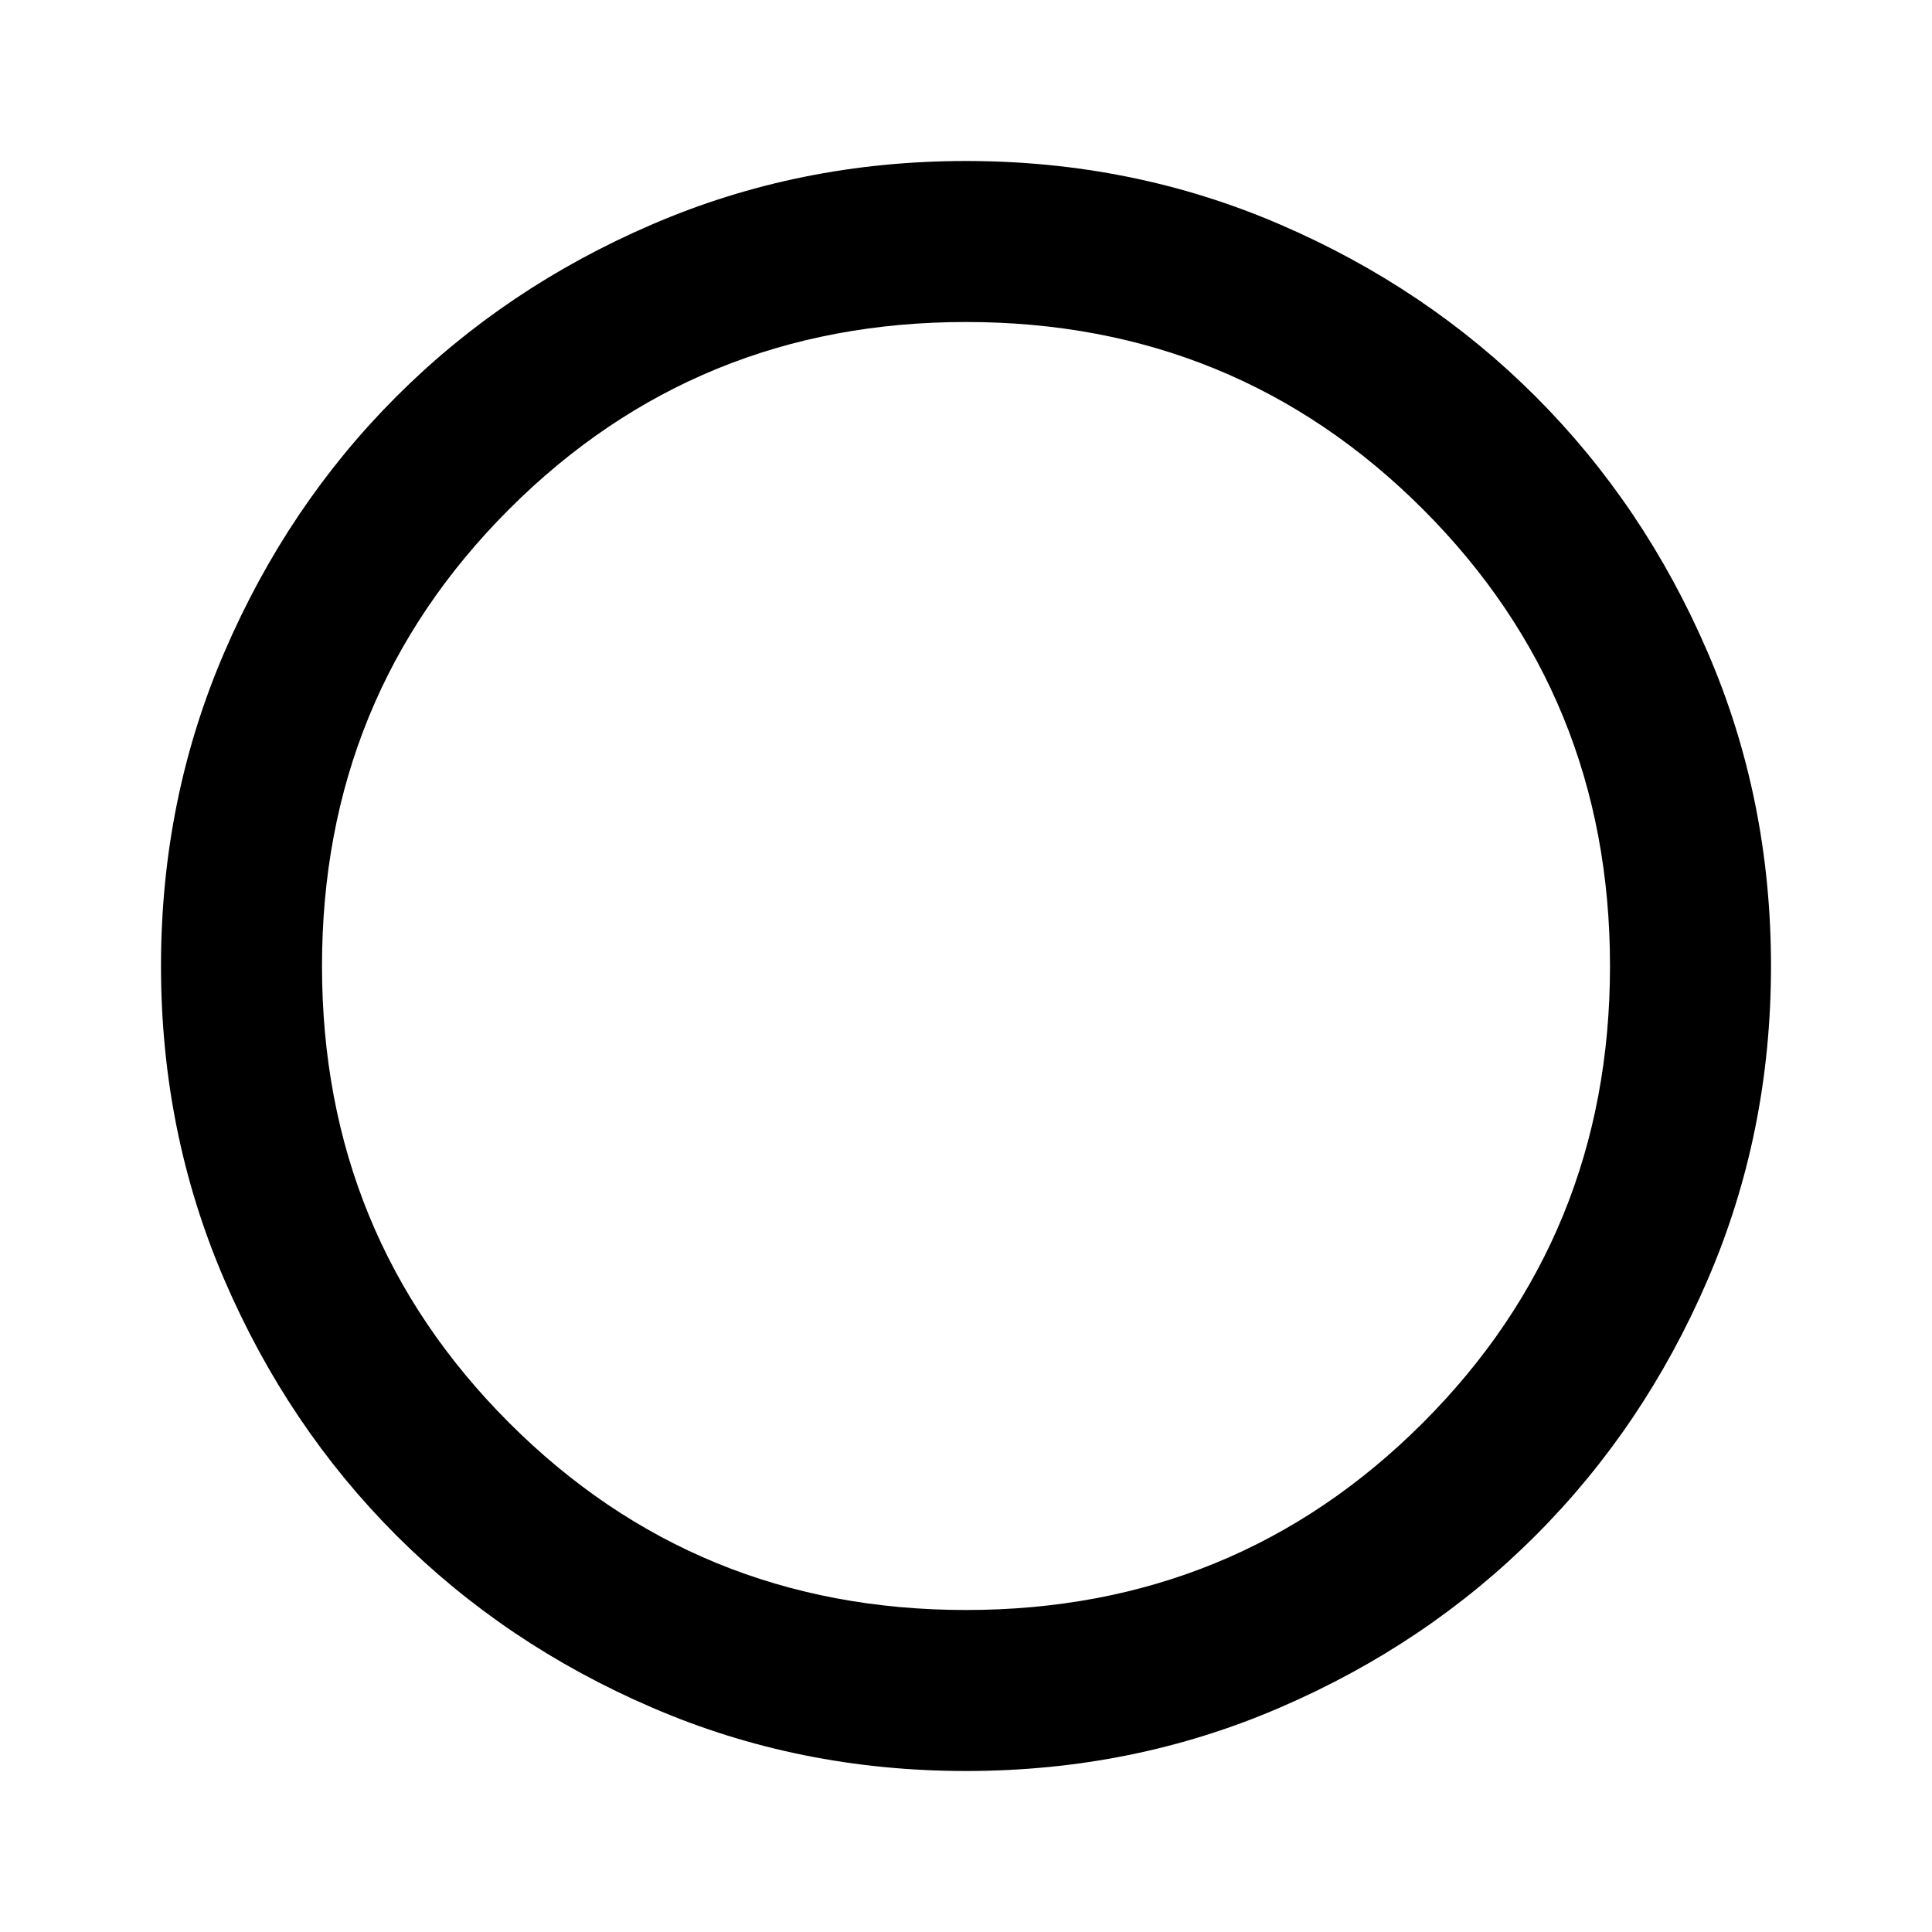
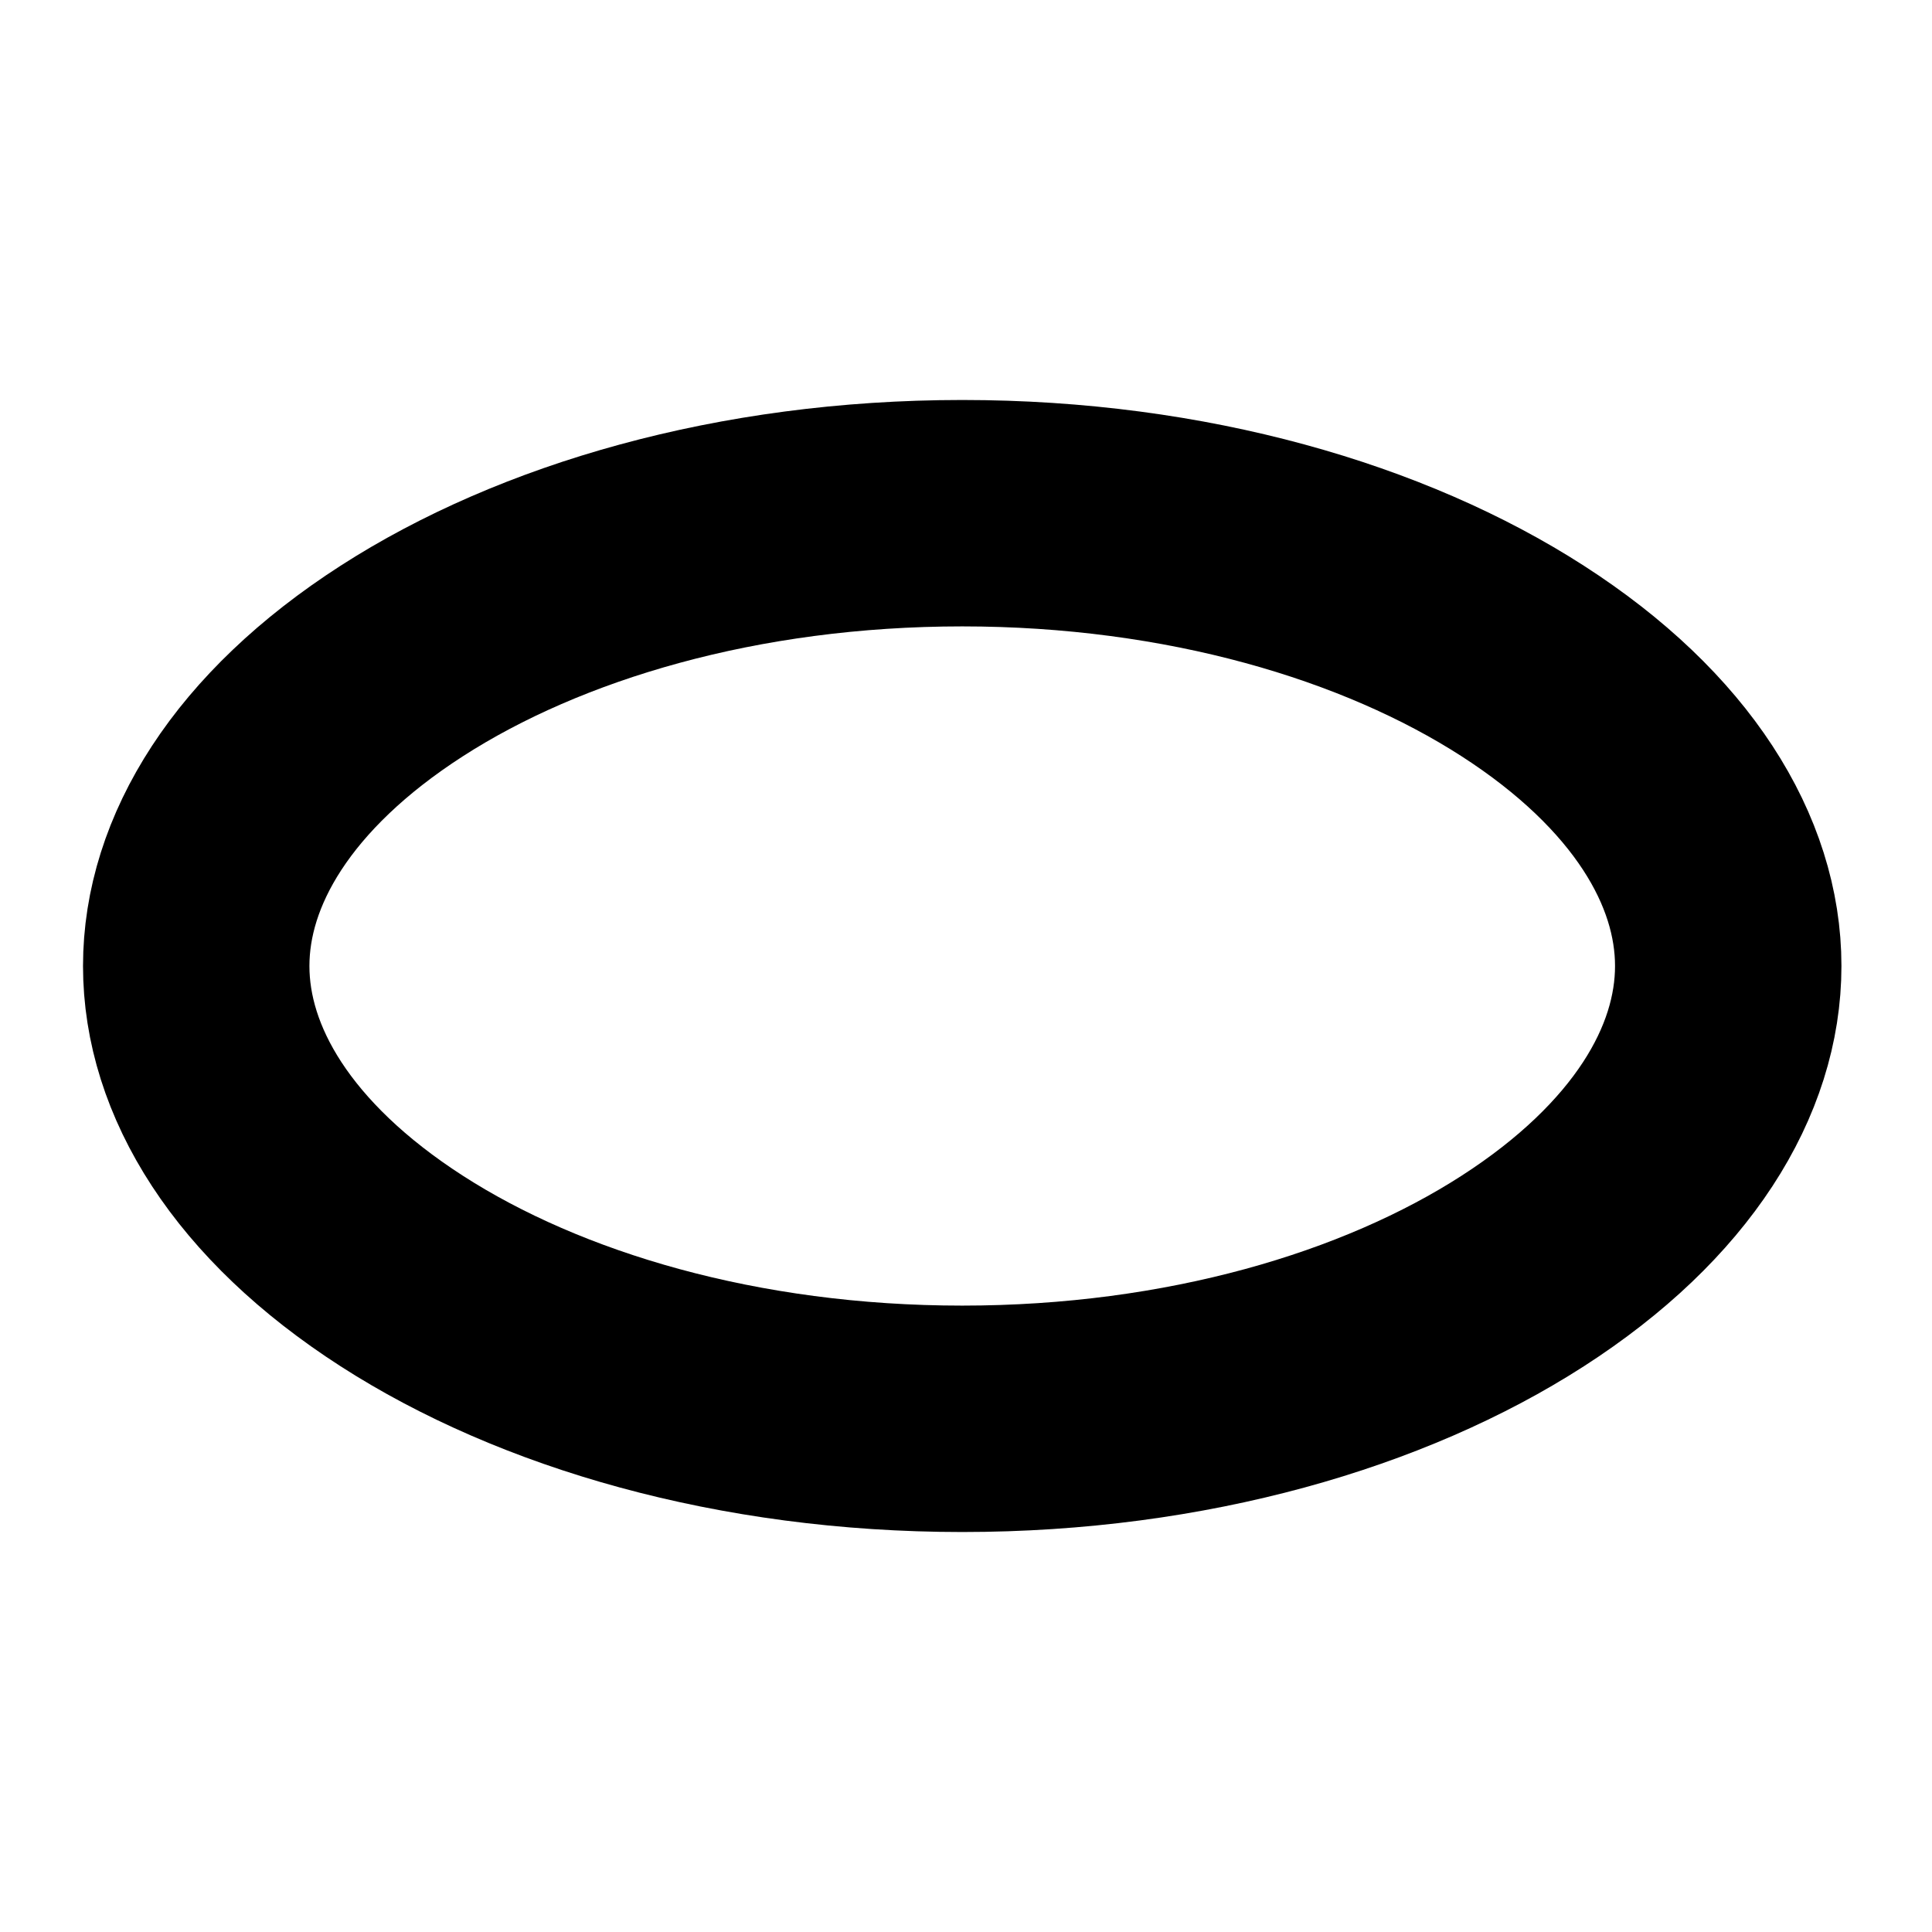
- <svg xmlns="http://www.w3.org/2000/svg" width="24" height="24" viewBox="0 0 24 24" fill="none">
+ <svg xmlns="http://www.w3.org/2000/svg" width="256" height="256" viewBox="0 0 256 256" fill="none">
  <rect x="0" y="0" width="100%" height="100%" fill="none" />
-   <path d="M12 22C10.617 22 9.317 21.738 8.1 21.212C6.883 20.688 5.825 19.975 4.925 19.075C4.025 18.175 3.312 17.117 2.788 15.9C2.263 14.683 2 13.383 2 12C2 10.617 2.263 9.317 2.788 8.1C3.312 6.883 4.025 5.825 4.925 4.925C5.825 4.025 6.883 3.312 8.1 2.788C9.317 2.263 10.617 2 12 2C13.383 2 14.683 2.263 15.9 2.788C17.117 3.312 18.175 4.025 19.075 4.925C19.975 5.825 20.688 6.883 21.212 8.1C21.738 9.317 22 10.617 22 12C22 13.383 21.738 14.683 21.212 15.9C20.688 17.117 19.975 18.175 19.075 19.075C18.175 19.975 17.117 20.688 15.9 21.212C14.683 21.738 13.383 22 12 22ZM12 20C14.233 20 16.125 19.225 17.675 17.675C19.225 16.125 20 14.233 20 12C20 9.767 19.225 7.875 17.675 6.325C16.125 4.775 14.233 4 12 4C9.767 4 7.875 4.775 6.325 6.325C4.775 7.875 4 9.767 4 12C4 14.233 4.775 16.125 6.325 17.675C7.875 19.225 9.767 20 12 20Z" fill="#000000" />
+   <path d="M127.5 68C157.225 68 183.439 75.785 201.759 87.579C220.237 99.475 229 114.113 229 128C229 141.887 220.237 156.525 201.759 168.421C183.439 180.215 157.225 188 127.5 188C97.775 188 71.561 180.215 53.241 168.421C34.763 156.525 26 141.887 26 128C26 114.113 34.763 99.475 53.241 87.579C71.561 75.785 97.775 68 127.5 68Z" stroke="#000000" stroke-width="30" />
</svg>
